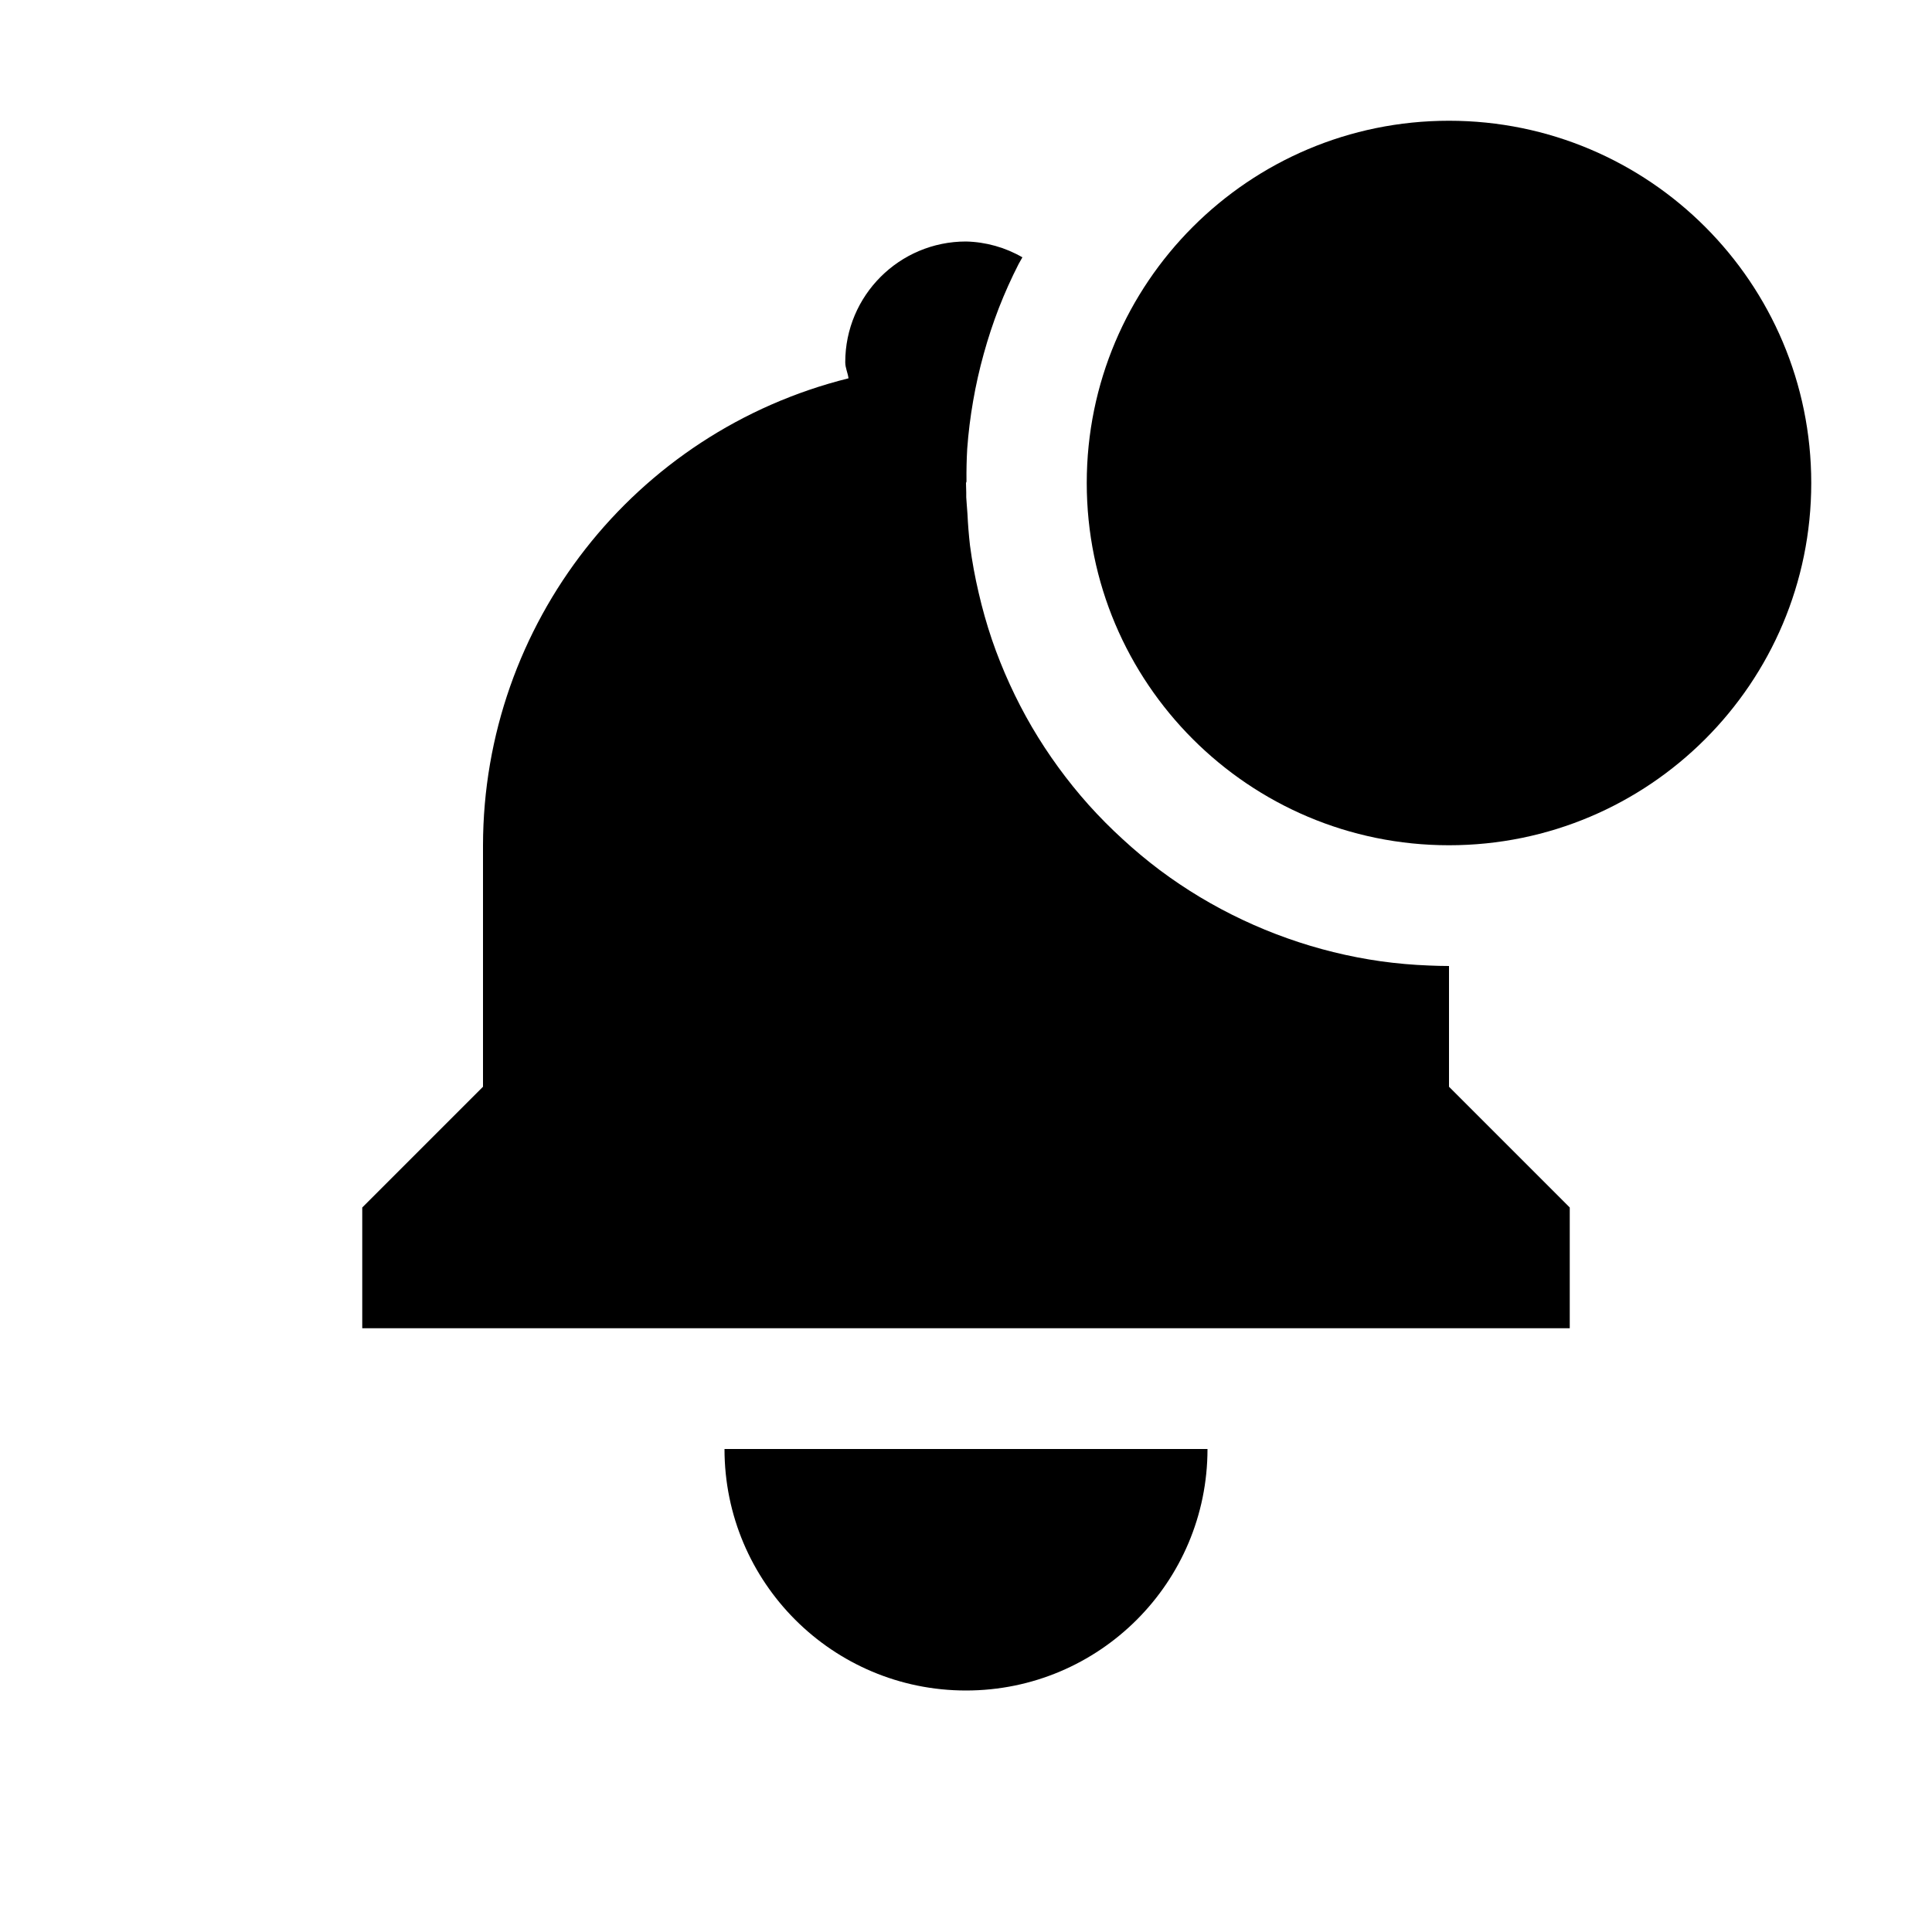
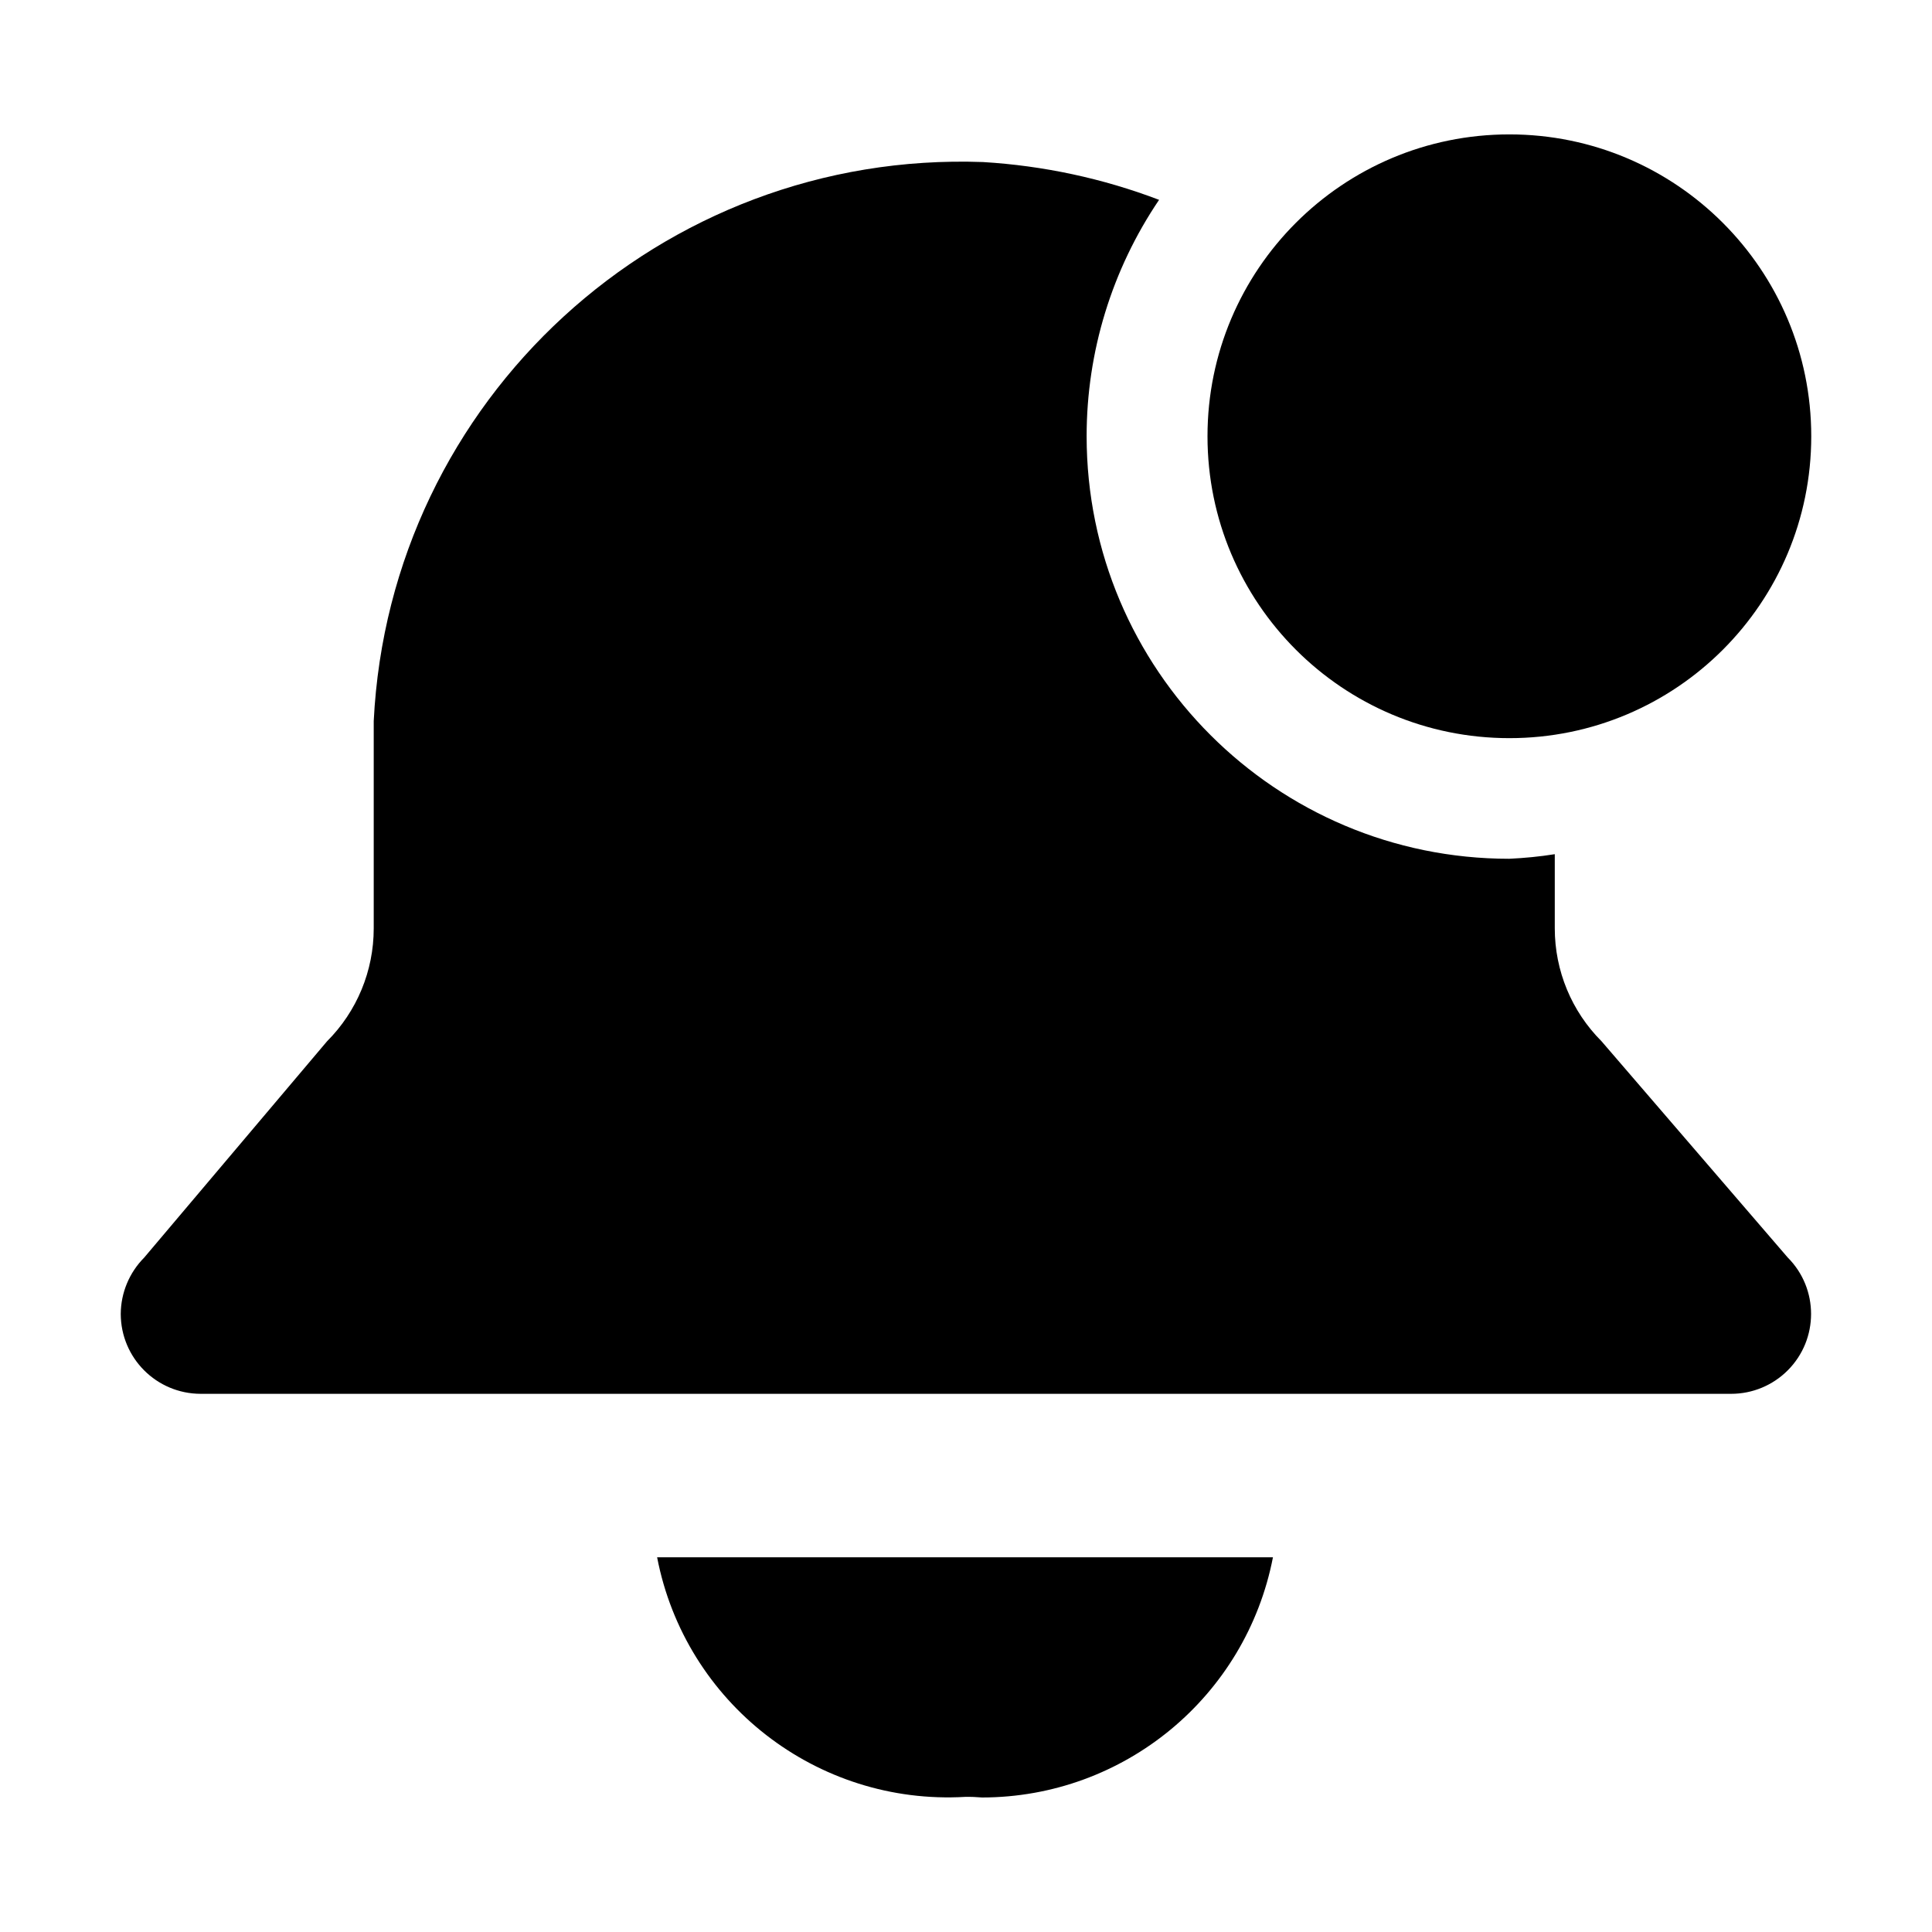
- <svg xmlns="http://www.w3.org/2000/svg" width="16" height="16" version="1.1">
-   <path d="m8 2a1 1 0 0 0-1 1c0 0.047 0.021 0.087 0.027 0.133a3.992 3.992 0 0 0-3.027 3.867v2l-1 1v1h10v-1l-1-1v-1a4 4 0 0 1-0.166-0.004 4 4 0 0 1-0.398-0.035 4 4 0 0 1-0.393-0.076 4 4 0 0 1-0.383-0.115 4 4 0 0 1-0.369-0.152 4 4 0 0 1-0.354-0.189 4 4 0 0 1-0.332-0.223 4 4 0 0 1-0.307-0.256 4 4 0 0 1-0.281-0.283 4 4 0 0 1-0.252-0.312 4 4 0 0 1-0.219-0.334 4 4 0 0 1-0.184-0.355 4 4 0 0 1-0.148-0.371 4 4 0 0 1-0.109-0.385 4 4 0 0 1-0.072-0.393 4 4 0 0 1-0.021-0.262 3 3 0 0 1-0.006-0.08 4 4 0 0 1-0.004-0.057 4 4 0 0 1 0-0.041 3 3 0 0 1-0.002-0.076c0-0.005 0.004-0.009 0.004-0.014a4 4 0 0 1 0.006-0.27 4 4 0 0 1 0.049-0.396 4 4 0 0 1 0.088-0.391 4 4 0 0 1 0.125-0.379 4 4 0 0 1 0.164-0.365 4 4 0 0 1 0.031-0.055 0.978 0.978 0 0 0-0.467-0.131zm-2 10a2 2 0 0 0 4 0z" />
-   <path d="m12 1a3 3 0 1 0 0 6 3 3 0 0 0 0-6z" fill-rule="evenodd" />
+ <svg xmlns="http://www.w3.org/2000/svg" width="16" height="16" viewBox="0 0 16 16">
+   <path d="M7.993 14.881c-1.227.071-2.318-.777-2.551-1.984h5.1c-.224 1.154-1.233 1.988-2.409 1.989-.047-.004-.093-.006-.14-.005zm-6.993-4c.001-.175.071-.342.194-.466l1.514-1.791c.248-.248.387-.584.387-.935V5.972c.132-2.664 2.38-4.727 5.046-4.63.499.03.991.135 1.458.313-.391.578-.6 1.259-.6 1.957 0 1.933 1.567 3.5 3.5 3.5.126-.006.252-.018.377-.038v.614c0 .351.139.687.387.935l1.542 1.791c.258.258.258.677 0 .935-.124.124-.292.194-.468.194H1.661c-.365-.001-.66-.296-.661-.661v-.001z" />
+   <path d="M15 3.613c0 1.381-1.119 2.5-2.5 2.5S10 4.994 10 3.613s1.119-2.5 2.5-2.5 2.5 1.12 2.5 2.5" />
</svg>
